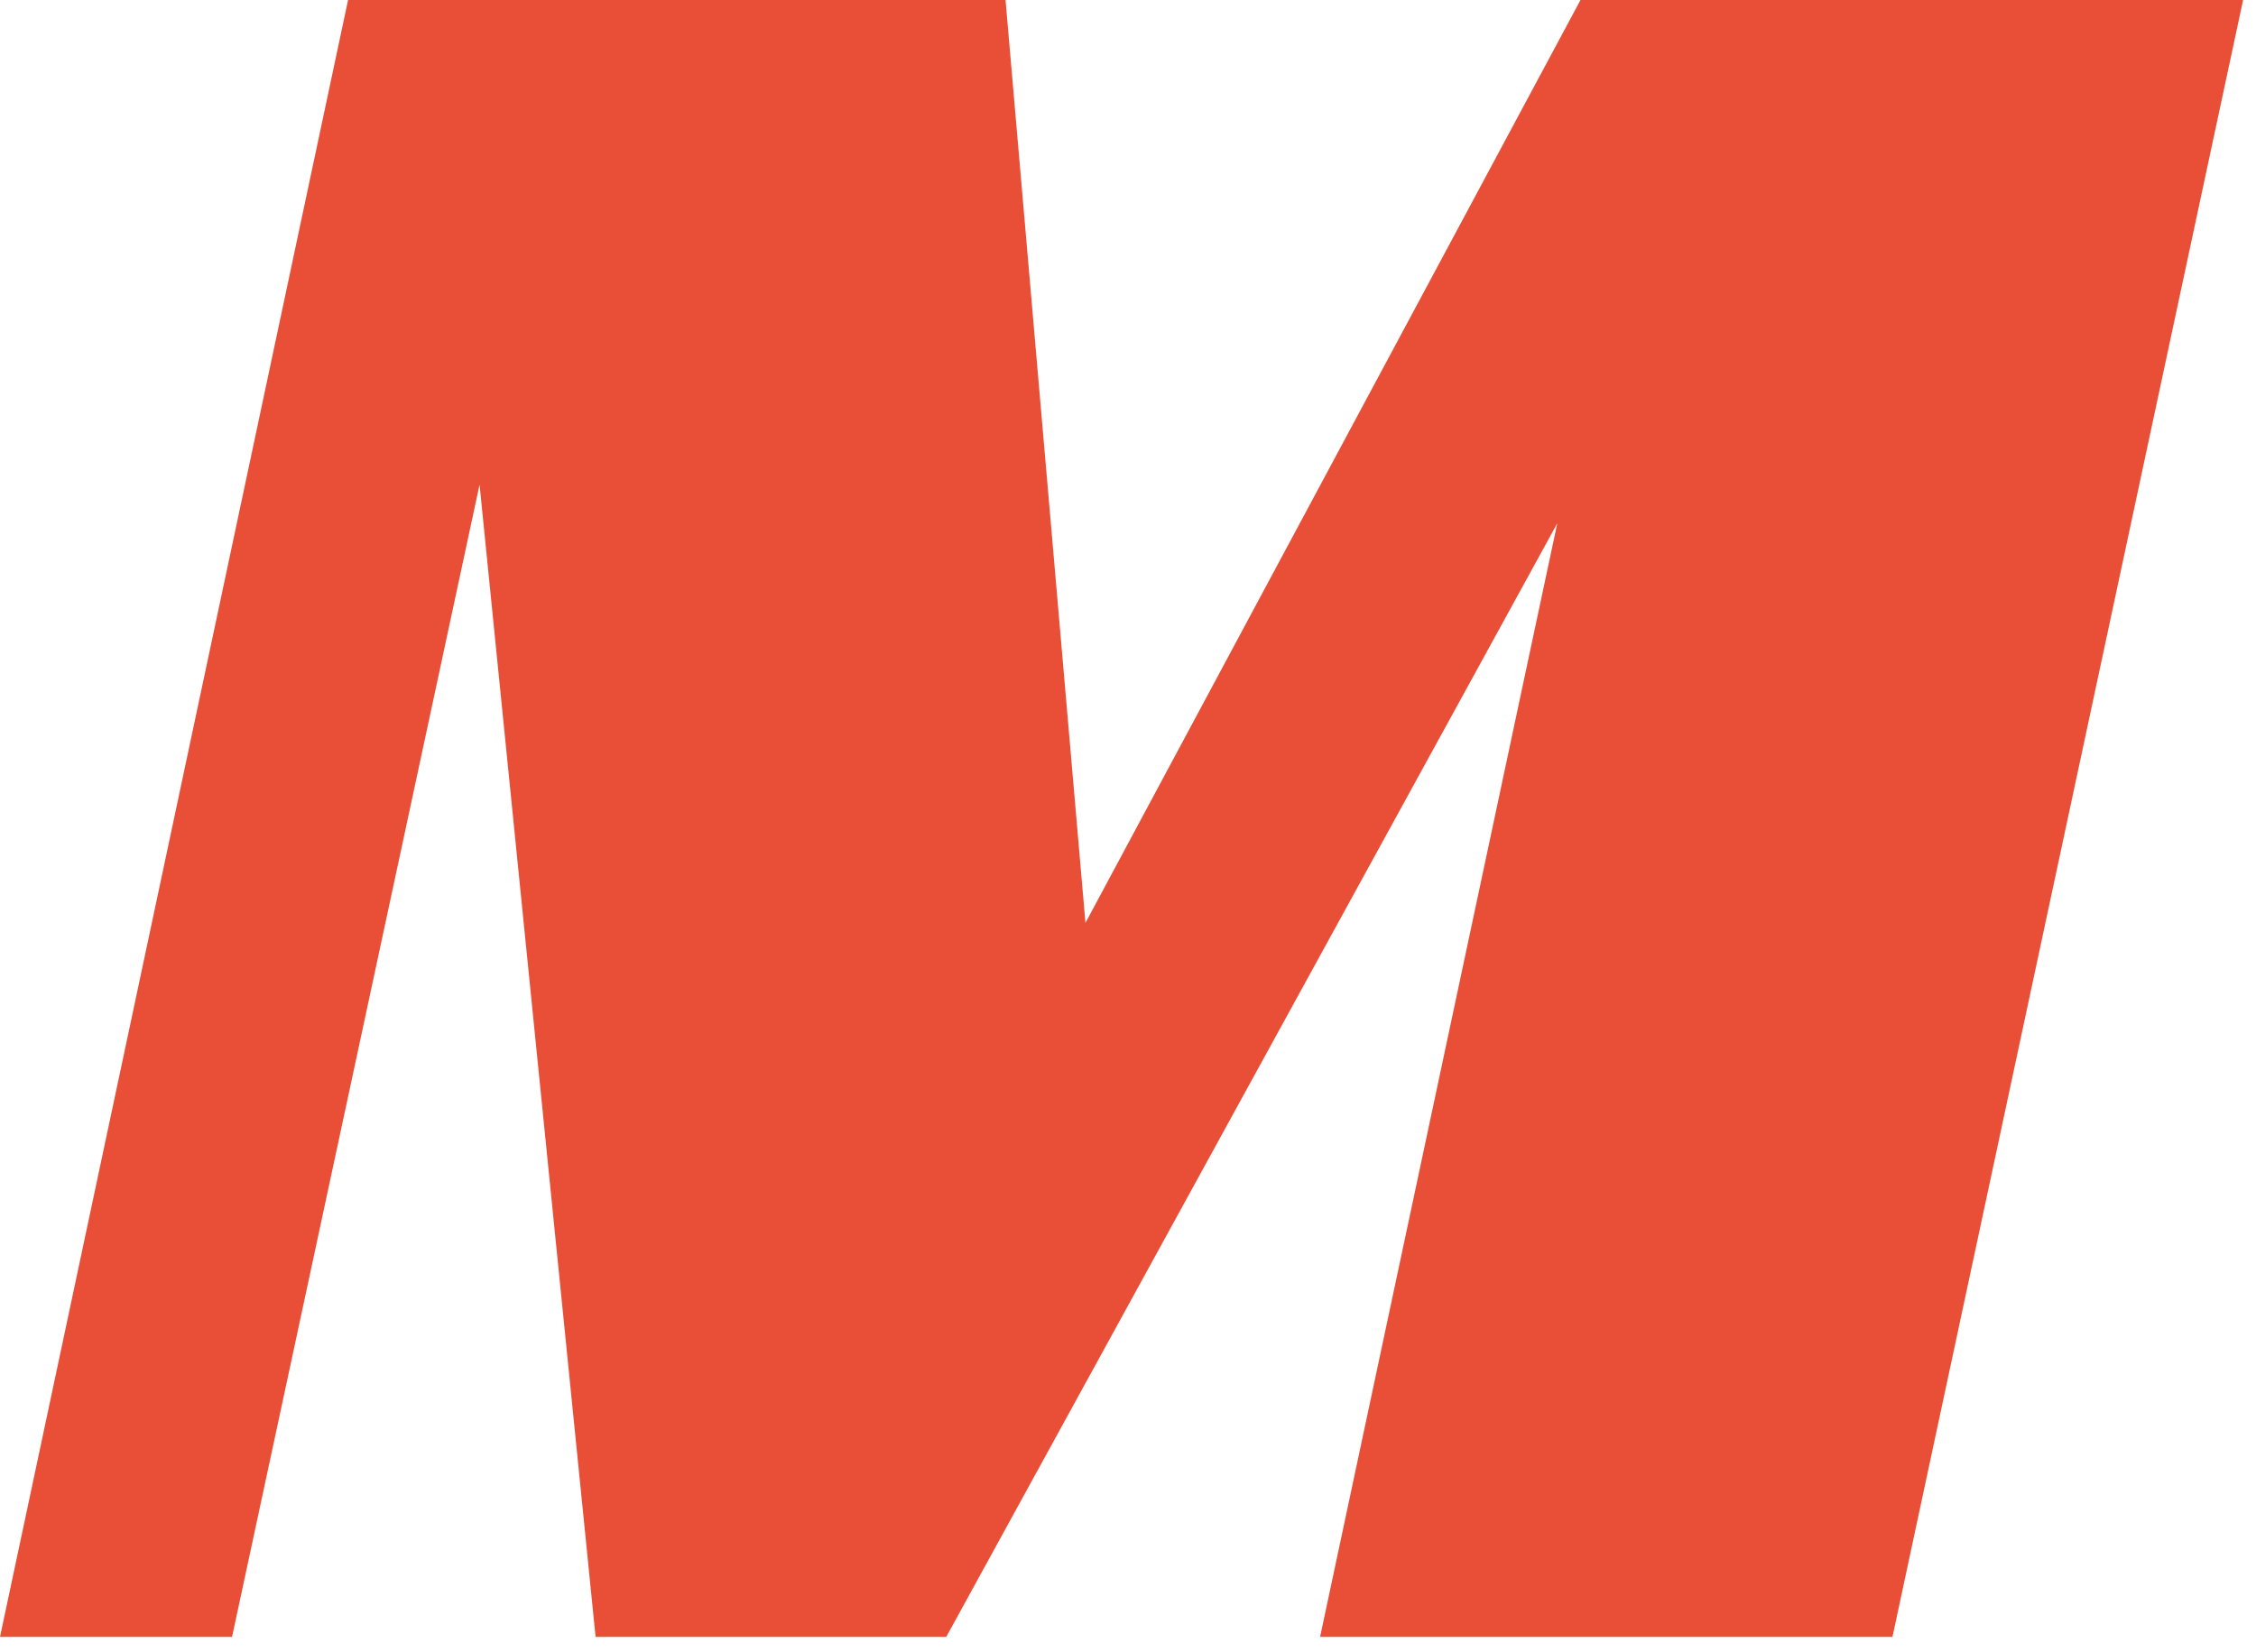
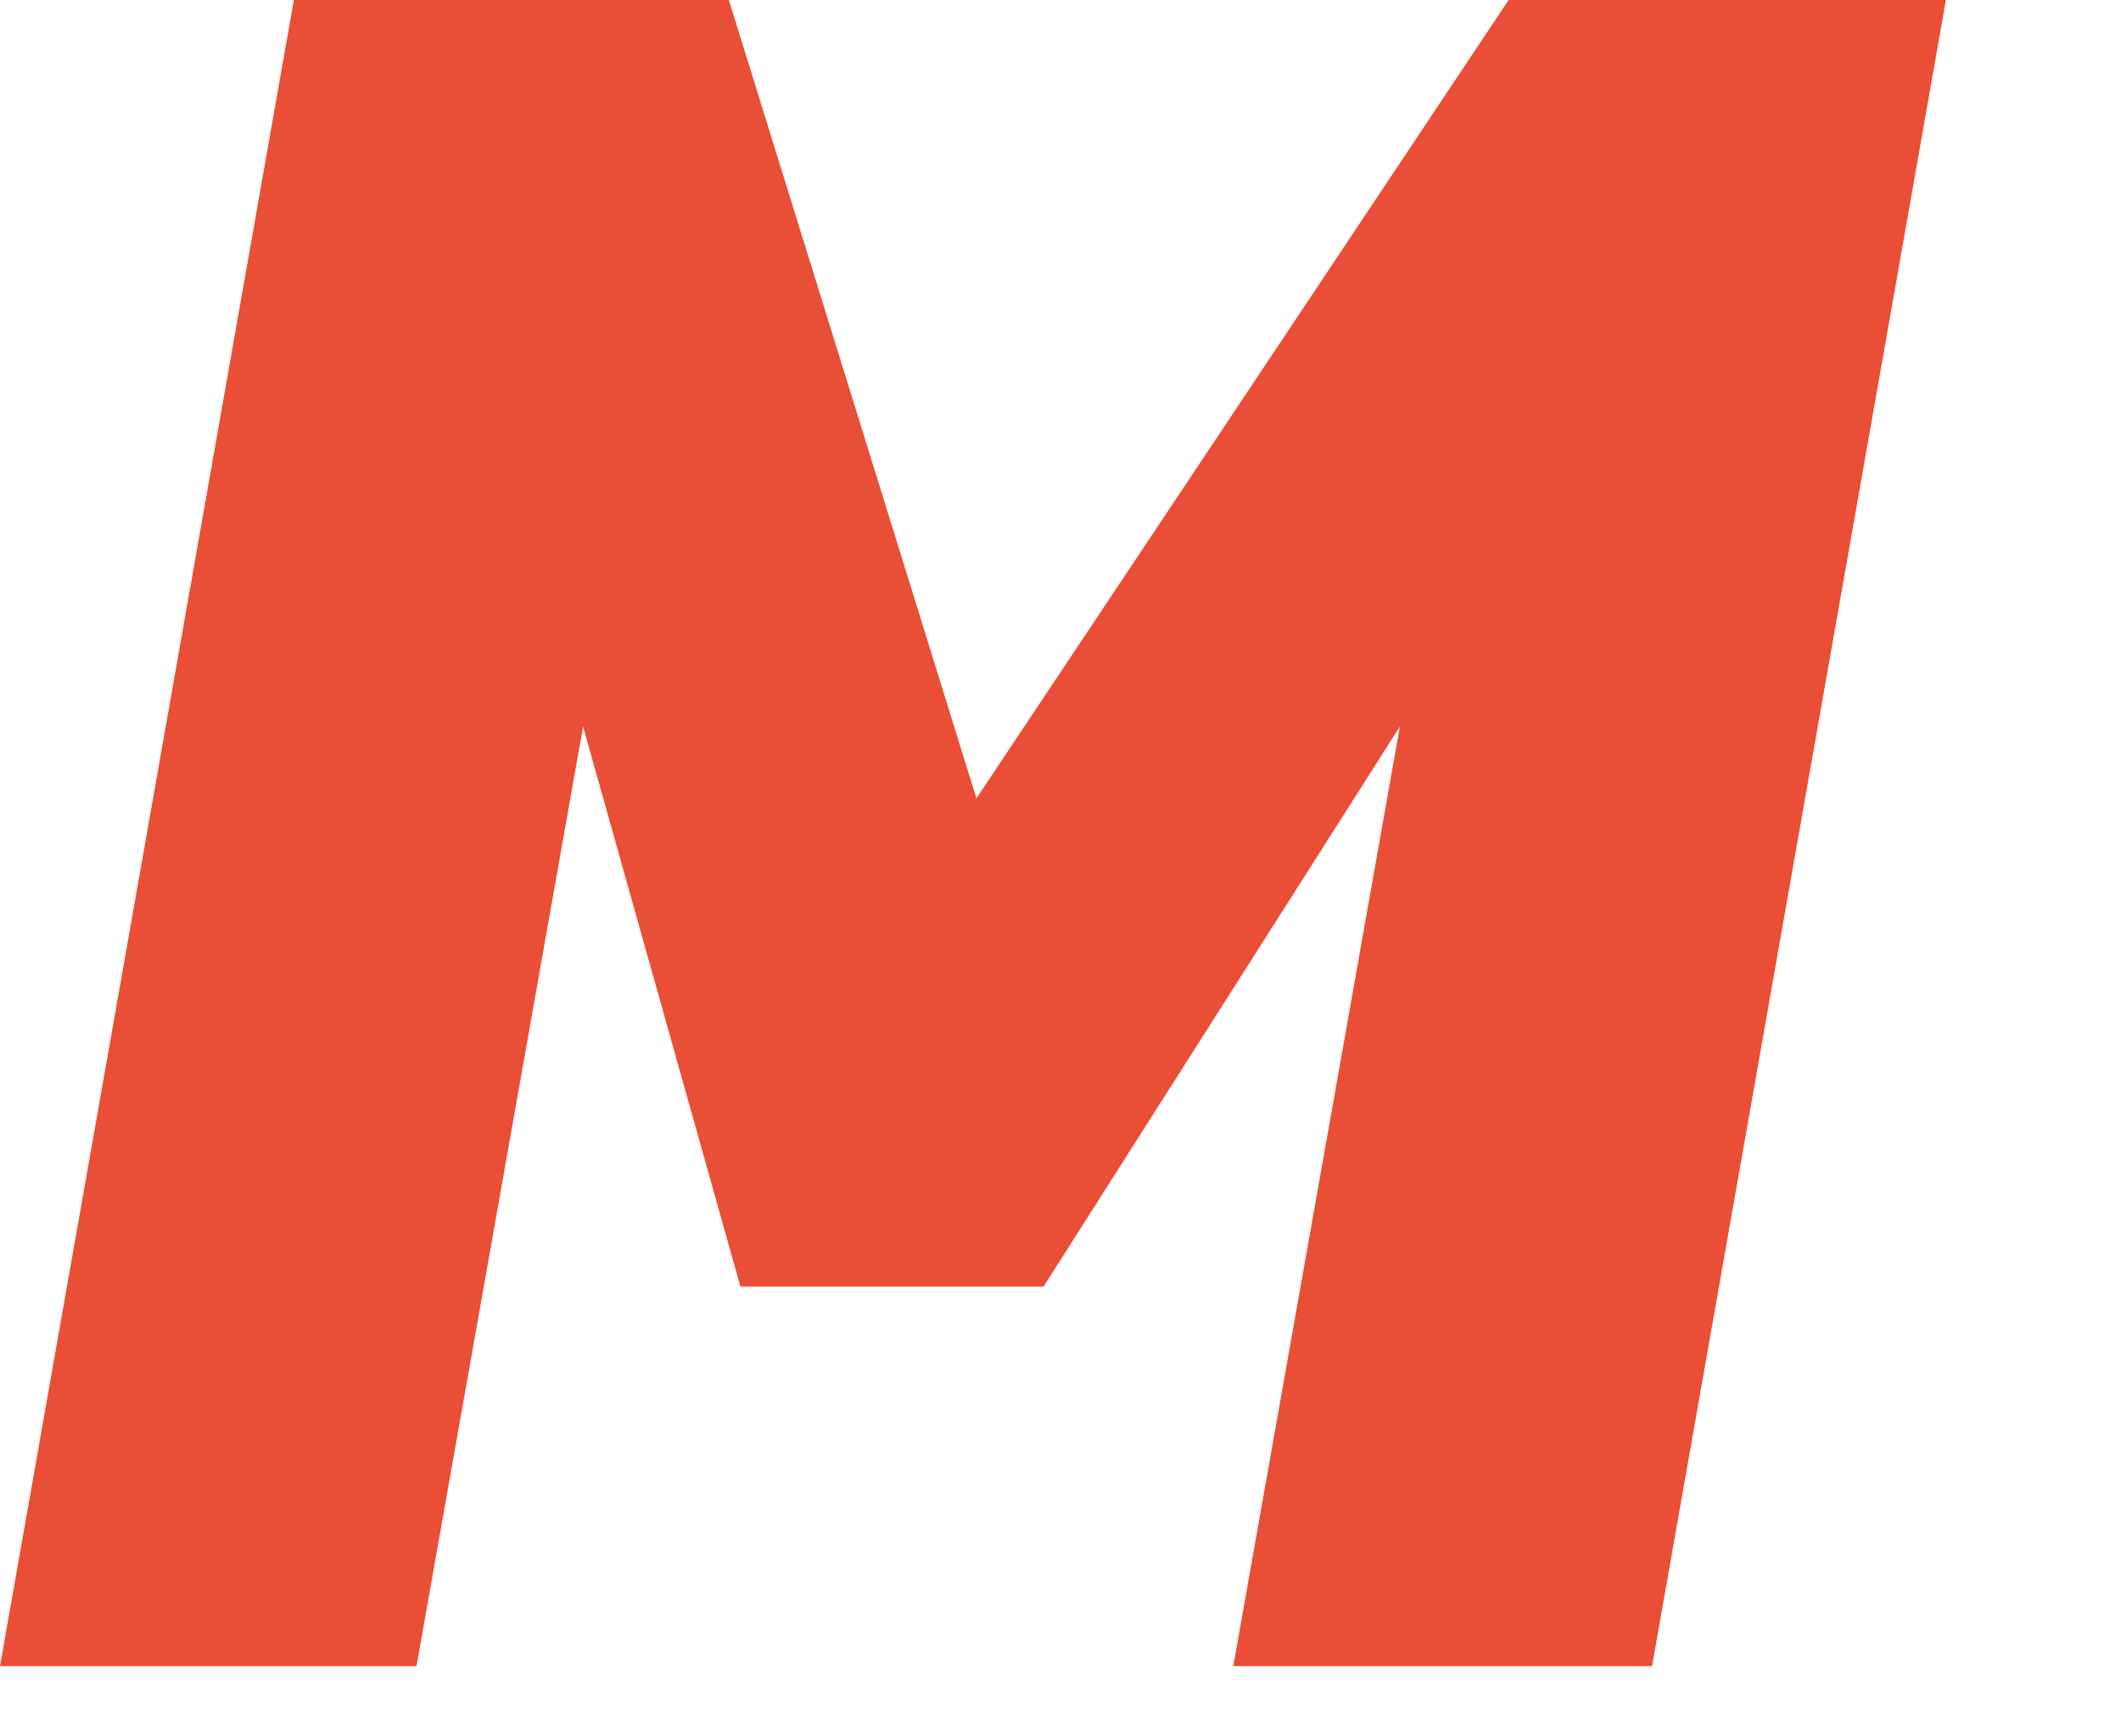
- <svg xmlns="http://www.w3.org/2000/svg" width="56" height="41" viewBox="0 0 56 41" fill="none">
-   <path d="M46.976 40.64H32.768L38.656 12.992L23.488 40.64H14.784L11.904 12.032L5.76 40.64H0L8.64 1.14441e-05H24.96L26.944 22.912L39.232 1.14441e-05H55.68L46.976 40.64Z" fill="#E94F37" />
+ <svg xmlns="http://www.w3.org/2000/svg" width="11" height="9" viewBox="0 0 11 9" fill="none">
+   <path d="M3.78 1.43051e-05L5.064 4.14L7.824 1.43051e-05H10.092L8.568 8.64H6.396L7.26 3.768L5.412 6.672H3.84L3.024 3.768L2.16 8.64H-2.73287e-05L1.524 1.43051e-05H3.78Z" fill="#E94F37" />
</svg>
